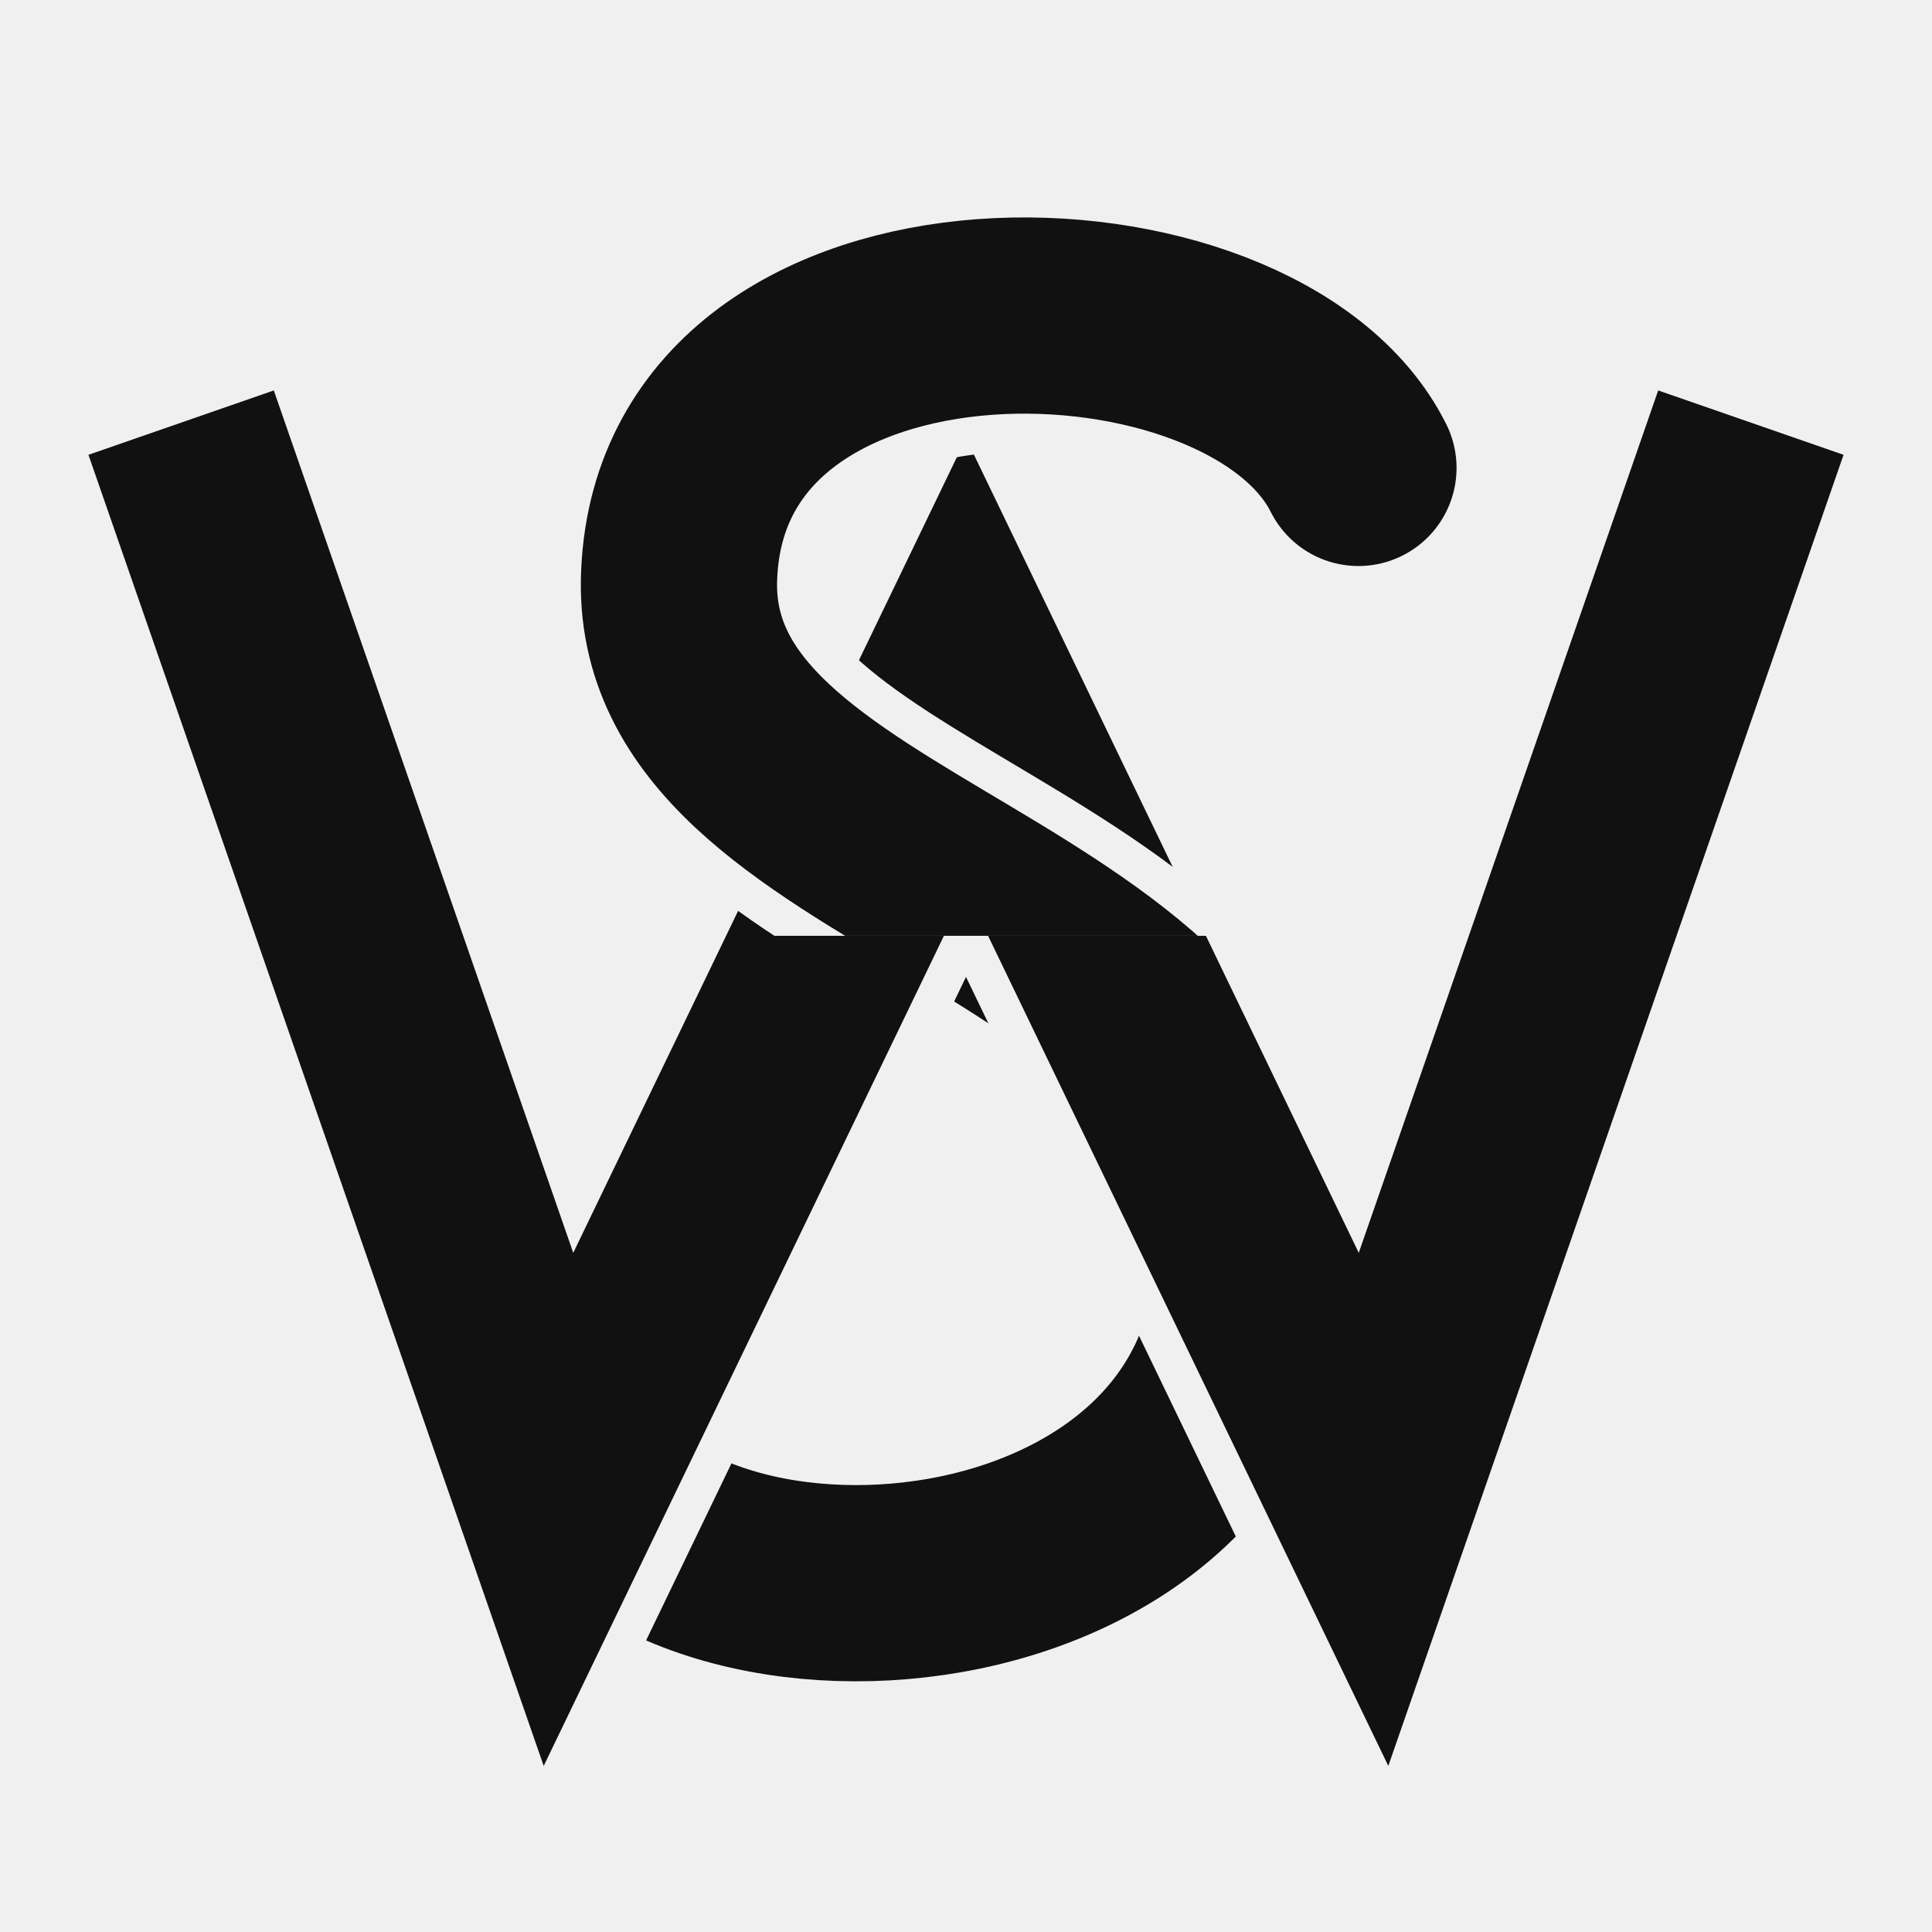
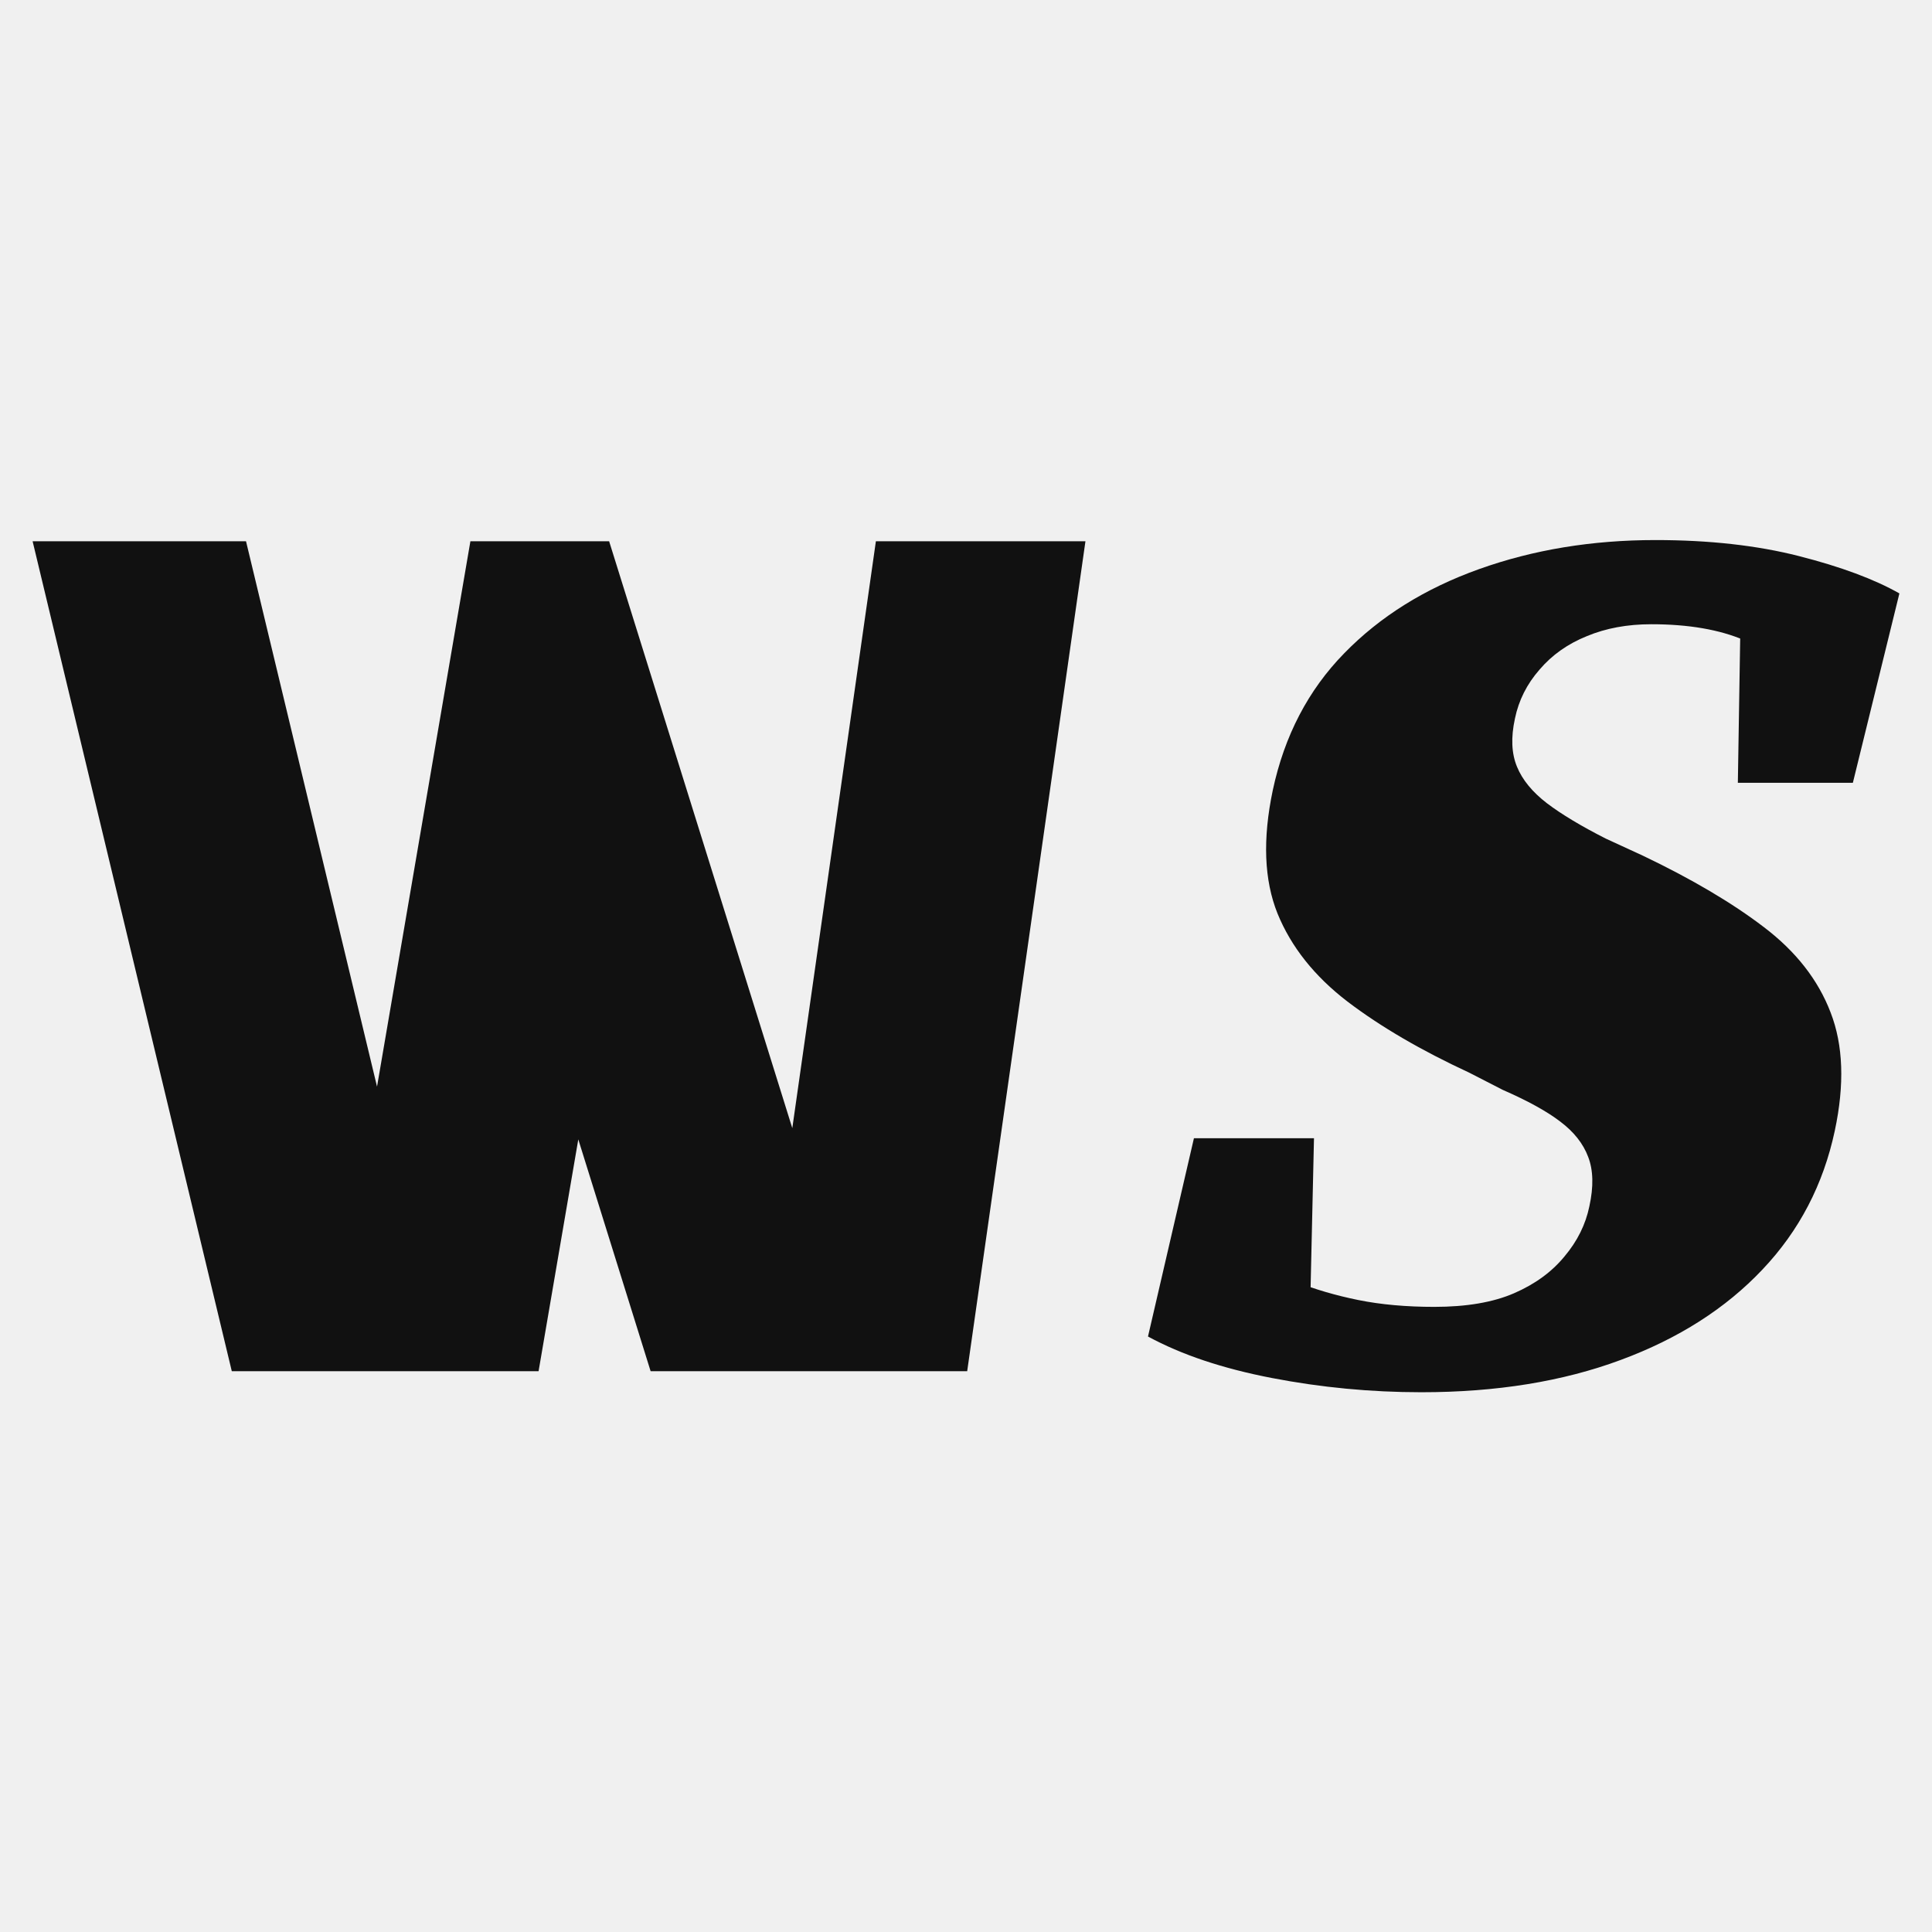
- <svg xmlns="http://www.w3.org/2000/svg" width="64" height="64" viewBox="0 0 64 64" fill="none">
+ <svg xmlns="http://www.w3.org/2000/svg" width="64" height="64" viewBox="-0.59 -0.26 65.18 65.18">
  <style>
-     .ink { stroke: #111111; }
-     @media (prefers-color-scheme: dark) { .ink { stroke: #f2f2f2; } }
+     path { fill: #111111; }
+     @media (prefers-color-scheme: dark) { path { fill: #f2f2f2; } }
  </style>
-   <defs>
-     <clipPath id="t">
-       <rect width="64" height="31" />
-     </clipPath>
-     <clipPath id="b">
-       <rect y="31" width="64" height="33" />
-     </clipPath>
-     <mask id="mw" maskUnits="userSpaceOnUse" x="0" y="0" width="64" height="64">
-       <rect width="64" height="64" fill="#fff" />
-       <path clip-path="url(#t)" d="M45 15.5C41.5 8.5 23 8 22.5 19C22 29 41.5 29.5 41.5 41.5C41.5 54 22 55.5 18.5 47.5" stroke="#000" stroke-width="9" stroke-linecap="round" />
-     </mask>
-     <mask id="ms" maskUnits="userSpaceOnUse" x="0" y="0" width="64" height="64">
-       <rect width="64" height="64" fill="#fff" />
-       <path clip-path="url(#b)" d="M6 14L18.5 50L32 22L45.5 50L58 14" stroke="#000" stroke-width="9" stroke-miterlimit="10" />
-     </mask>
-   </defs>
-   <path class="ink" mask="url(#mw)" d="M6 14L18.5 50L32 22L45.5 50L58 14" stroke-width="6.5" stroke-miterlimit="10" />
-   <path class="ink" mask="url(#ms)" d="M45 15.5C41.5 8.5 23 8 22.5 19C22 29 41.5 29.5 41.5 41.5C41.5 54 22 55.5 18.5 47.5" stroke-width="6.5" stroke-linecap="round" />
+   <path d="M0.51 18L7.23 46L17.58 46L18.92 38.18L21.36 46L32.04 46L36.03 18L28.96 18L26.14 37.8L19.96 18L15.28 18L12.13 36.4L7.71 18Z" />
+   <path d="M47.36 46.71Q44.81 46.71 42.32 46.23Q39.83 45.75 38.14 44.83L39.69 38.14H43.74L43.59 44.75L40.6 44.29L41.08 42.03Q42.09 42.57 43.09 42.97Q44.1 43.37 45.24 43.6Q46.38 43.83 47.8 43.83Q49.43 43.83 50.49 43.37Q51.55 42.91 52.19 42.13Q52.84 41.36 53.03 40.44Q53.25 39.44 52.99 38.77Q52.74 38.1 52.05 37.58Q51.37 37.06 50.11 36.51L48.98 35.93Q46.54 34.8 44.87 33.53Q43.2 32.25 42.51 30.56Q41.83 28.87 42.35 26.4Q42.94 23.64 44.76 21.78Q46.57 19.92 49.31 18.94Q52.05 17.96 55.26 17.96Q57.98 17.96 60.1 18.5Q62.22 19.04 63.49 19.76L61.92 26.15H58.04L58.14 19.96L61.27 20.55L60.8 22.76Q59.53 21.89 58.26 21.34Q57 20.8 55.12 20.8Q53.91 20.8 52.95 21.2Q51.98 21.59 51.35 22.33Q50.71 23.06 50.52 23.98Q50.31 24.94 50.59 25.61Q50.86 26.27 51.6 26.84Q52.34 27.4 53.58 28.03L54.84 28.61Q57.31 29.79 58.92 31.02Q60.54 32.25 61.17 33.9Q61.81 35.55 61.31 37.89Q60.73 40.61 58.87 42.57Q57.01 44.54 54.09 45.62Q51.16 46.71 47.36 46.71Z" />
</svg>
